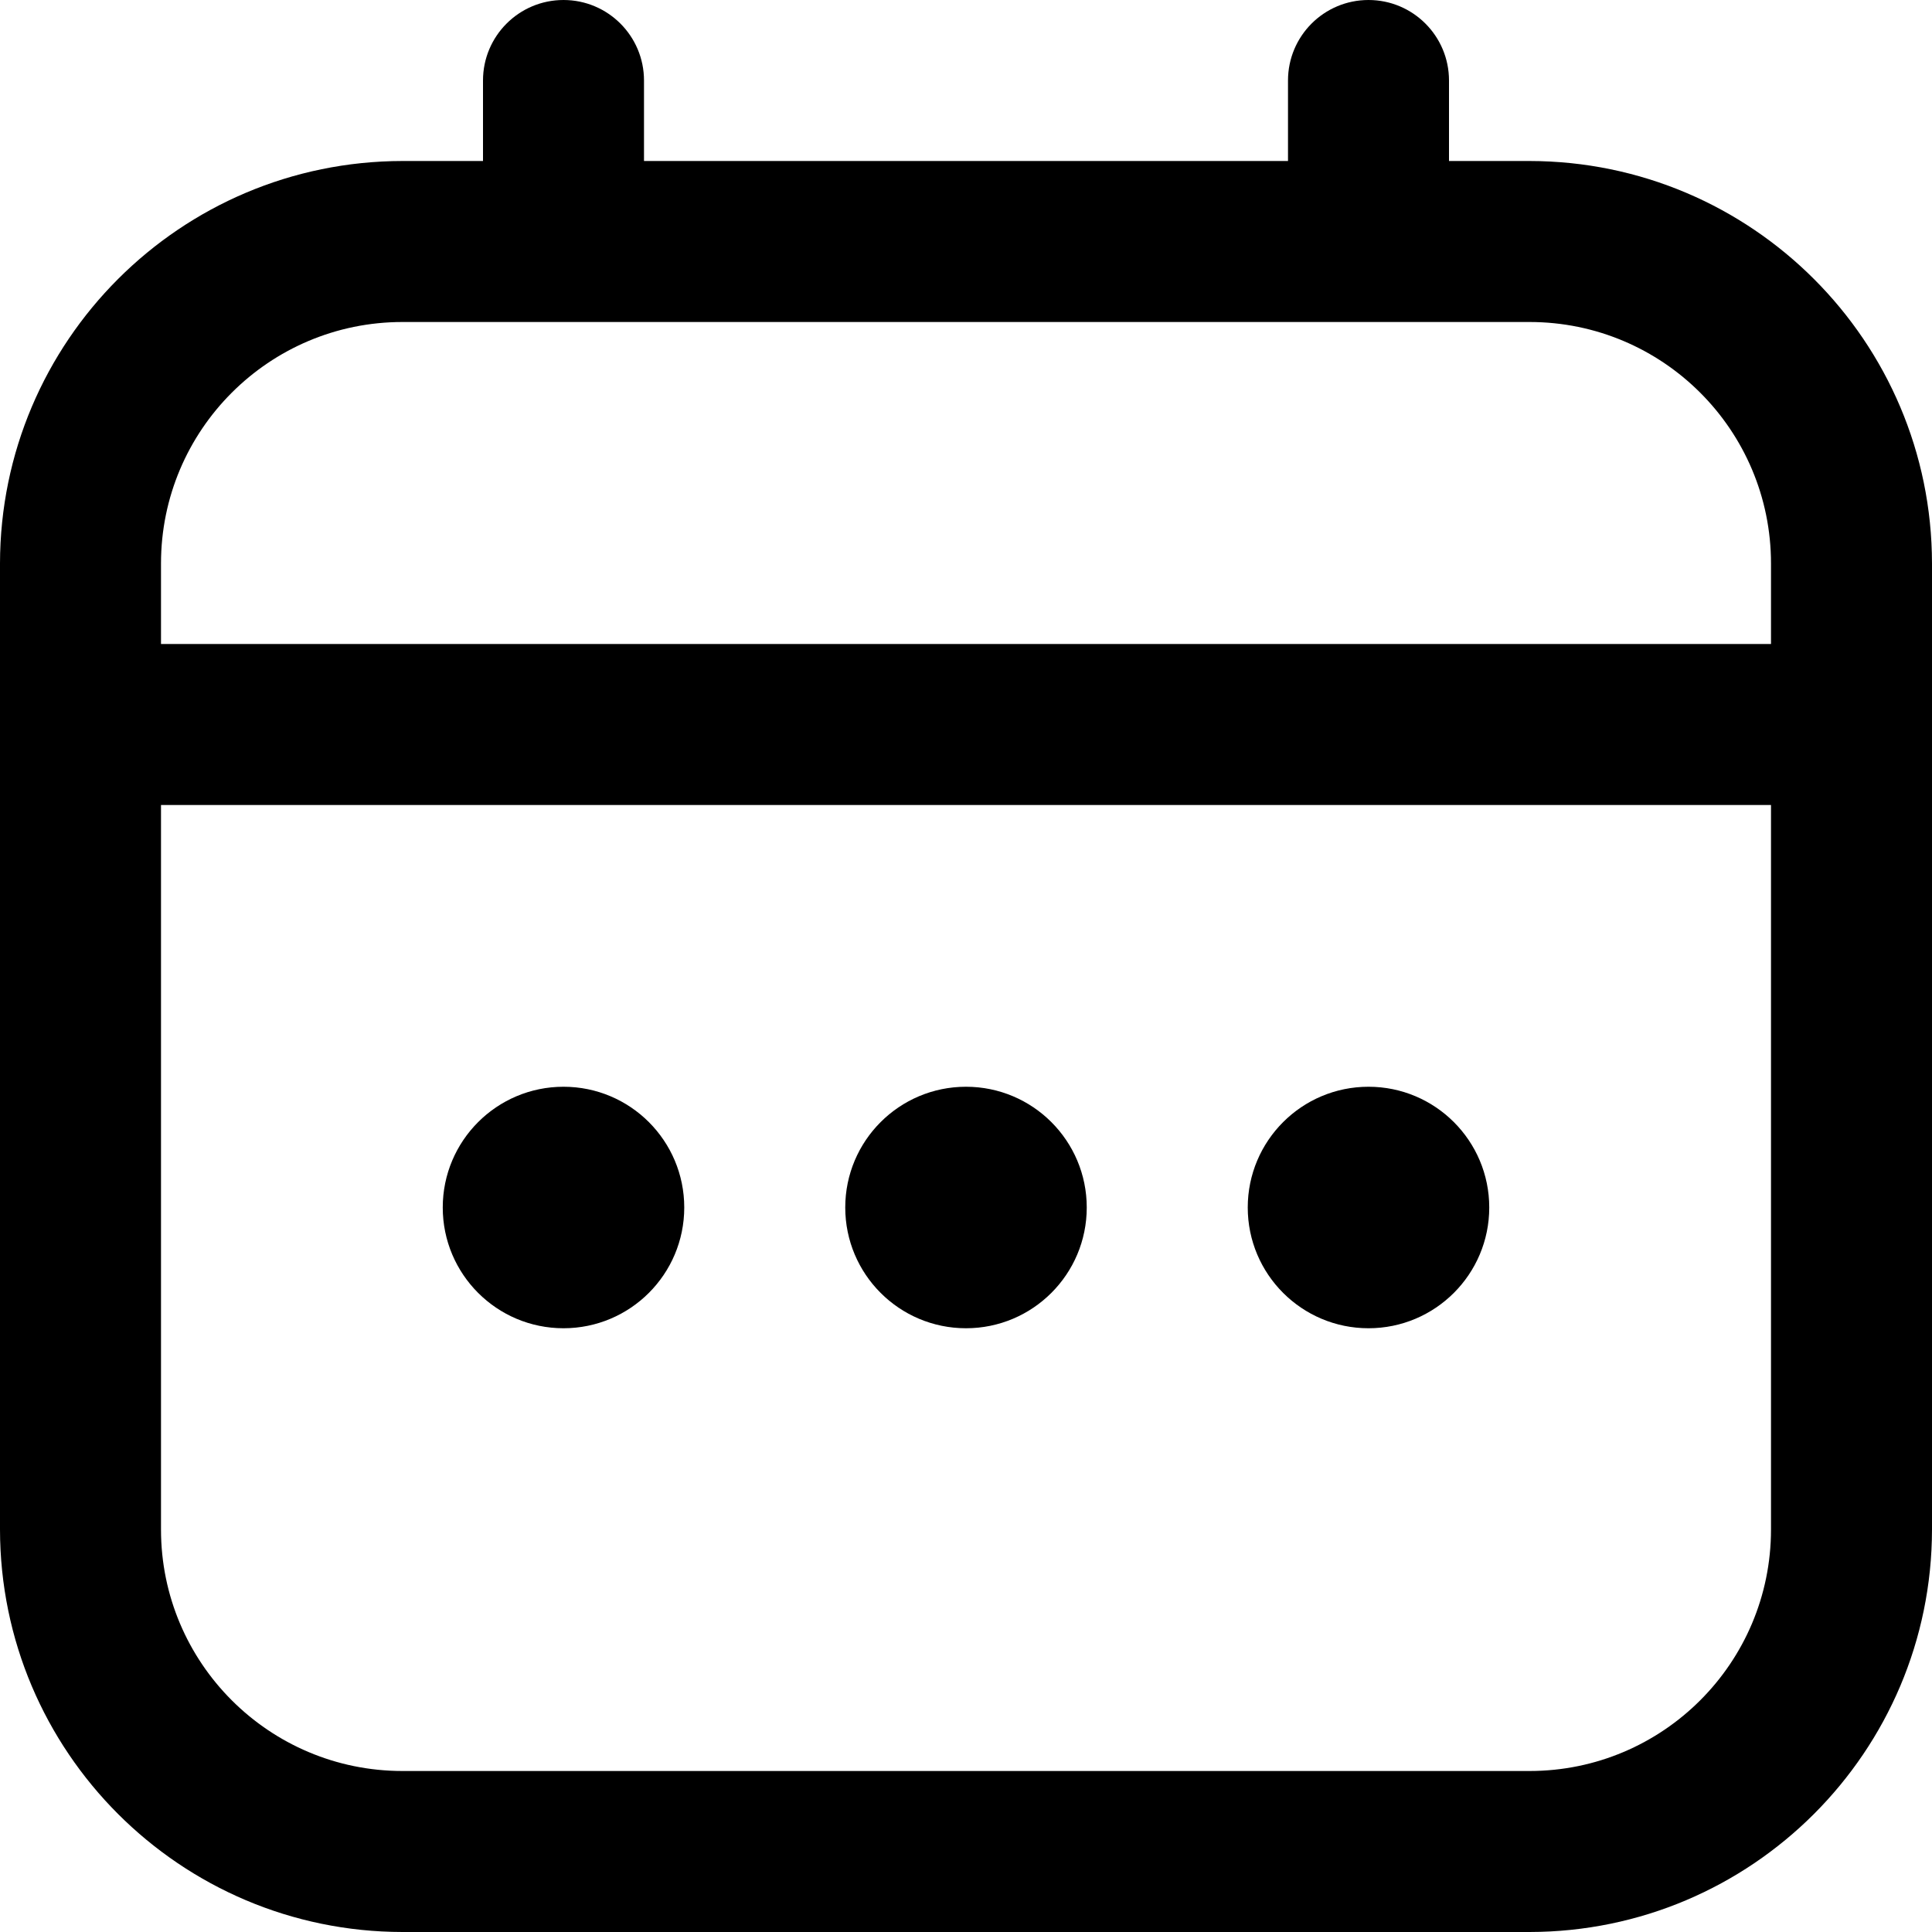
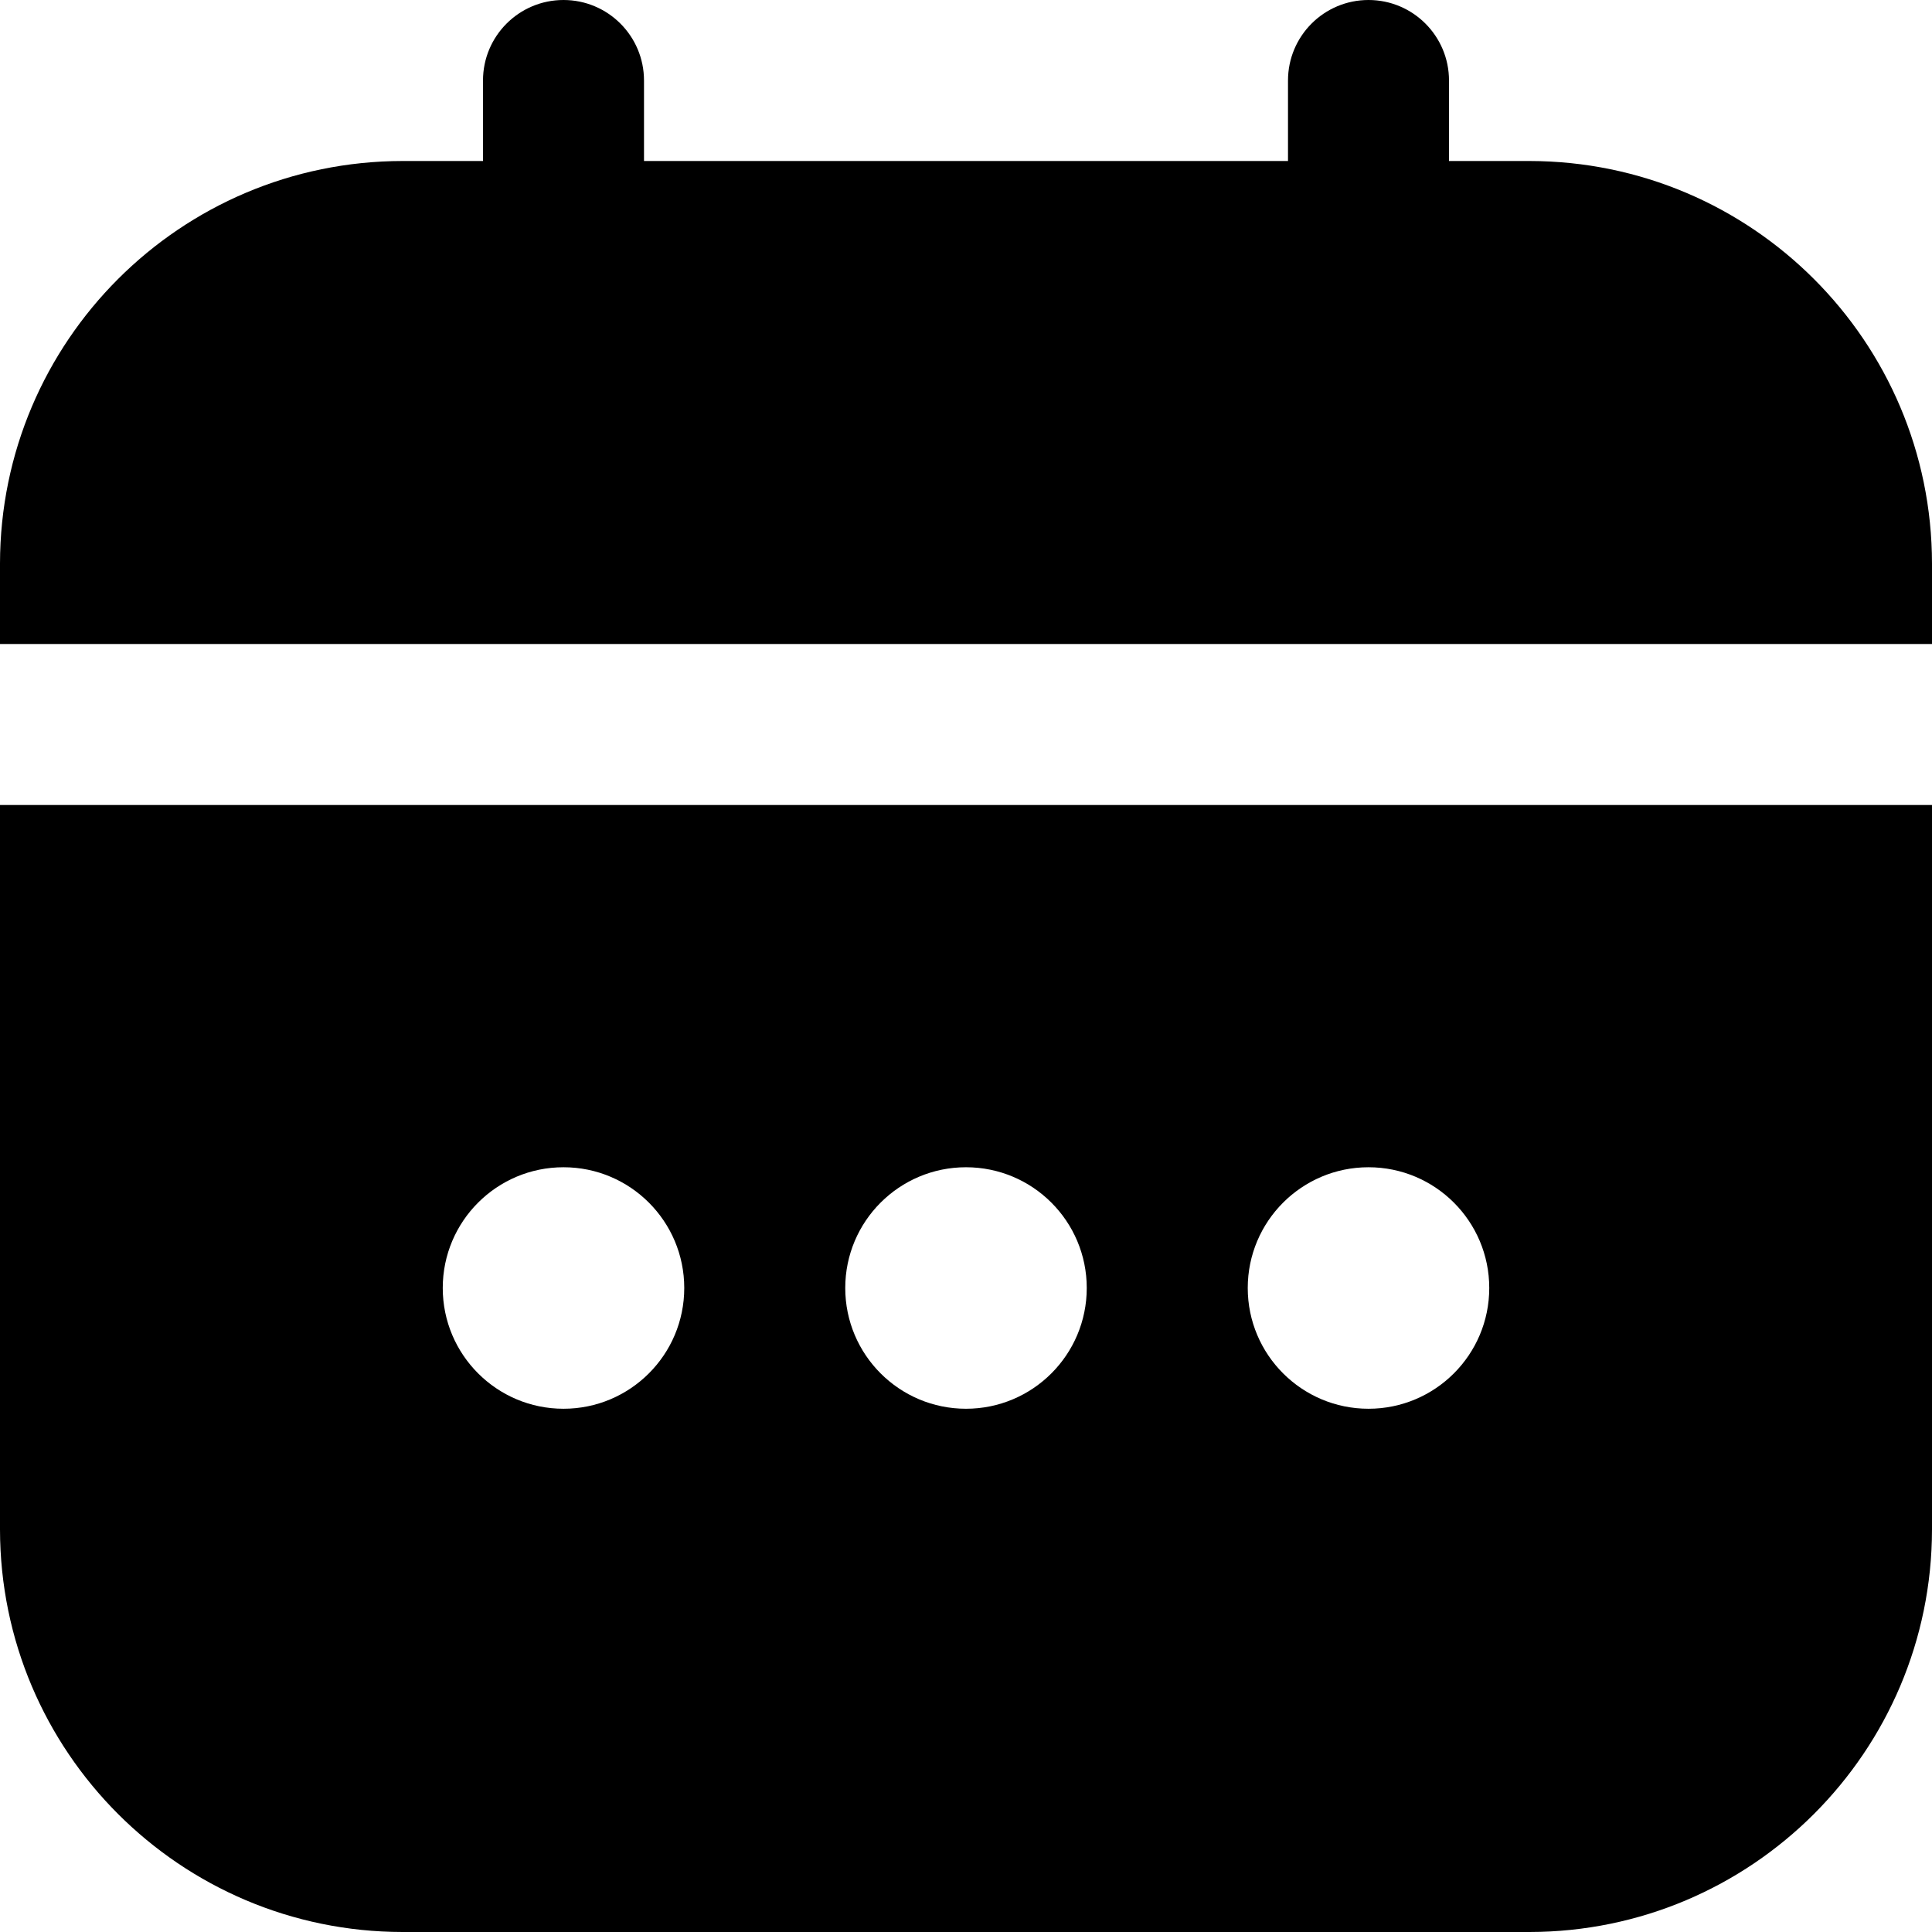
- <svg xmlns="http://www.w3.org/2000/svg" id="Outline" viewBox="0 0 24 24" width="512" height="512">
-   <path d="M19,2H18V1a1,1,0,0,0-2,0V2H8V1A1,1,0,0,0,6,1V2H5A5.006,5.006,0,0,0,0,7V19a5.006,5.006,0,0,0,5,5H19a5.006,5.006,0,0,0,5-5V7A5.006,5.006,0,0,0,19,2ZM2,7A3,3,0,0,1,5,4H19a3,3,0,0,1,3,3V8H2ZM19,22H5a3,3,0,0,1-3-3V10H22v9A3,3,0,0,1,19,22Z" />
-   <circle cx="12" cy="15" r="1.5" />
-   <circle cx="7" cy="15" r="1.5" />
-   <circle cx="17" cy="15" r="1.5" />
+ <svg xmlns="http://www.w3.org/2000/svg" id="Filled" viewBox="0 0 24 24" width="512" height="512">
+   <path d="M0,19a5.006,5.006,0,0,0,5,5H19a5.006,5.006,0,0,0,5-5V10H0Zm17-4.5A1.5,1.5,0,1,1,15.5,16,1.5,1.5,0,0,1,17,14.5Zm-5,0A1.5,1.5,0,1,1,10.5,16,1.5,1.5,0,0,1,12,14.5Zm-5,0A1.5,1.5,0,1,1,5.5,16,1.5,1.5,0,0,1,7,14.5Z" />
+   <path d="M19,2H18V1a1,1,0,0,0-2,0V2H8V1A1,1,0,0,0,6,1V2H5A5.006,5.006,0,0,0,0,7V8H24V7A5.006,5.006,0,0,0,19,2Z" />
</svg>
